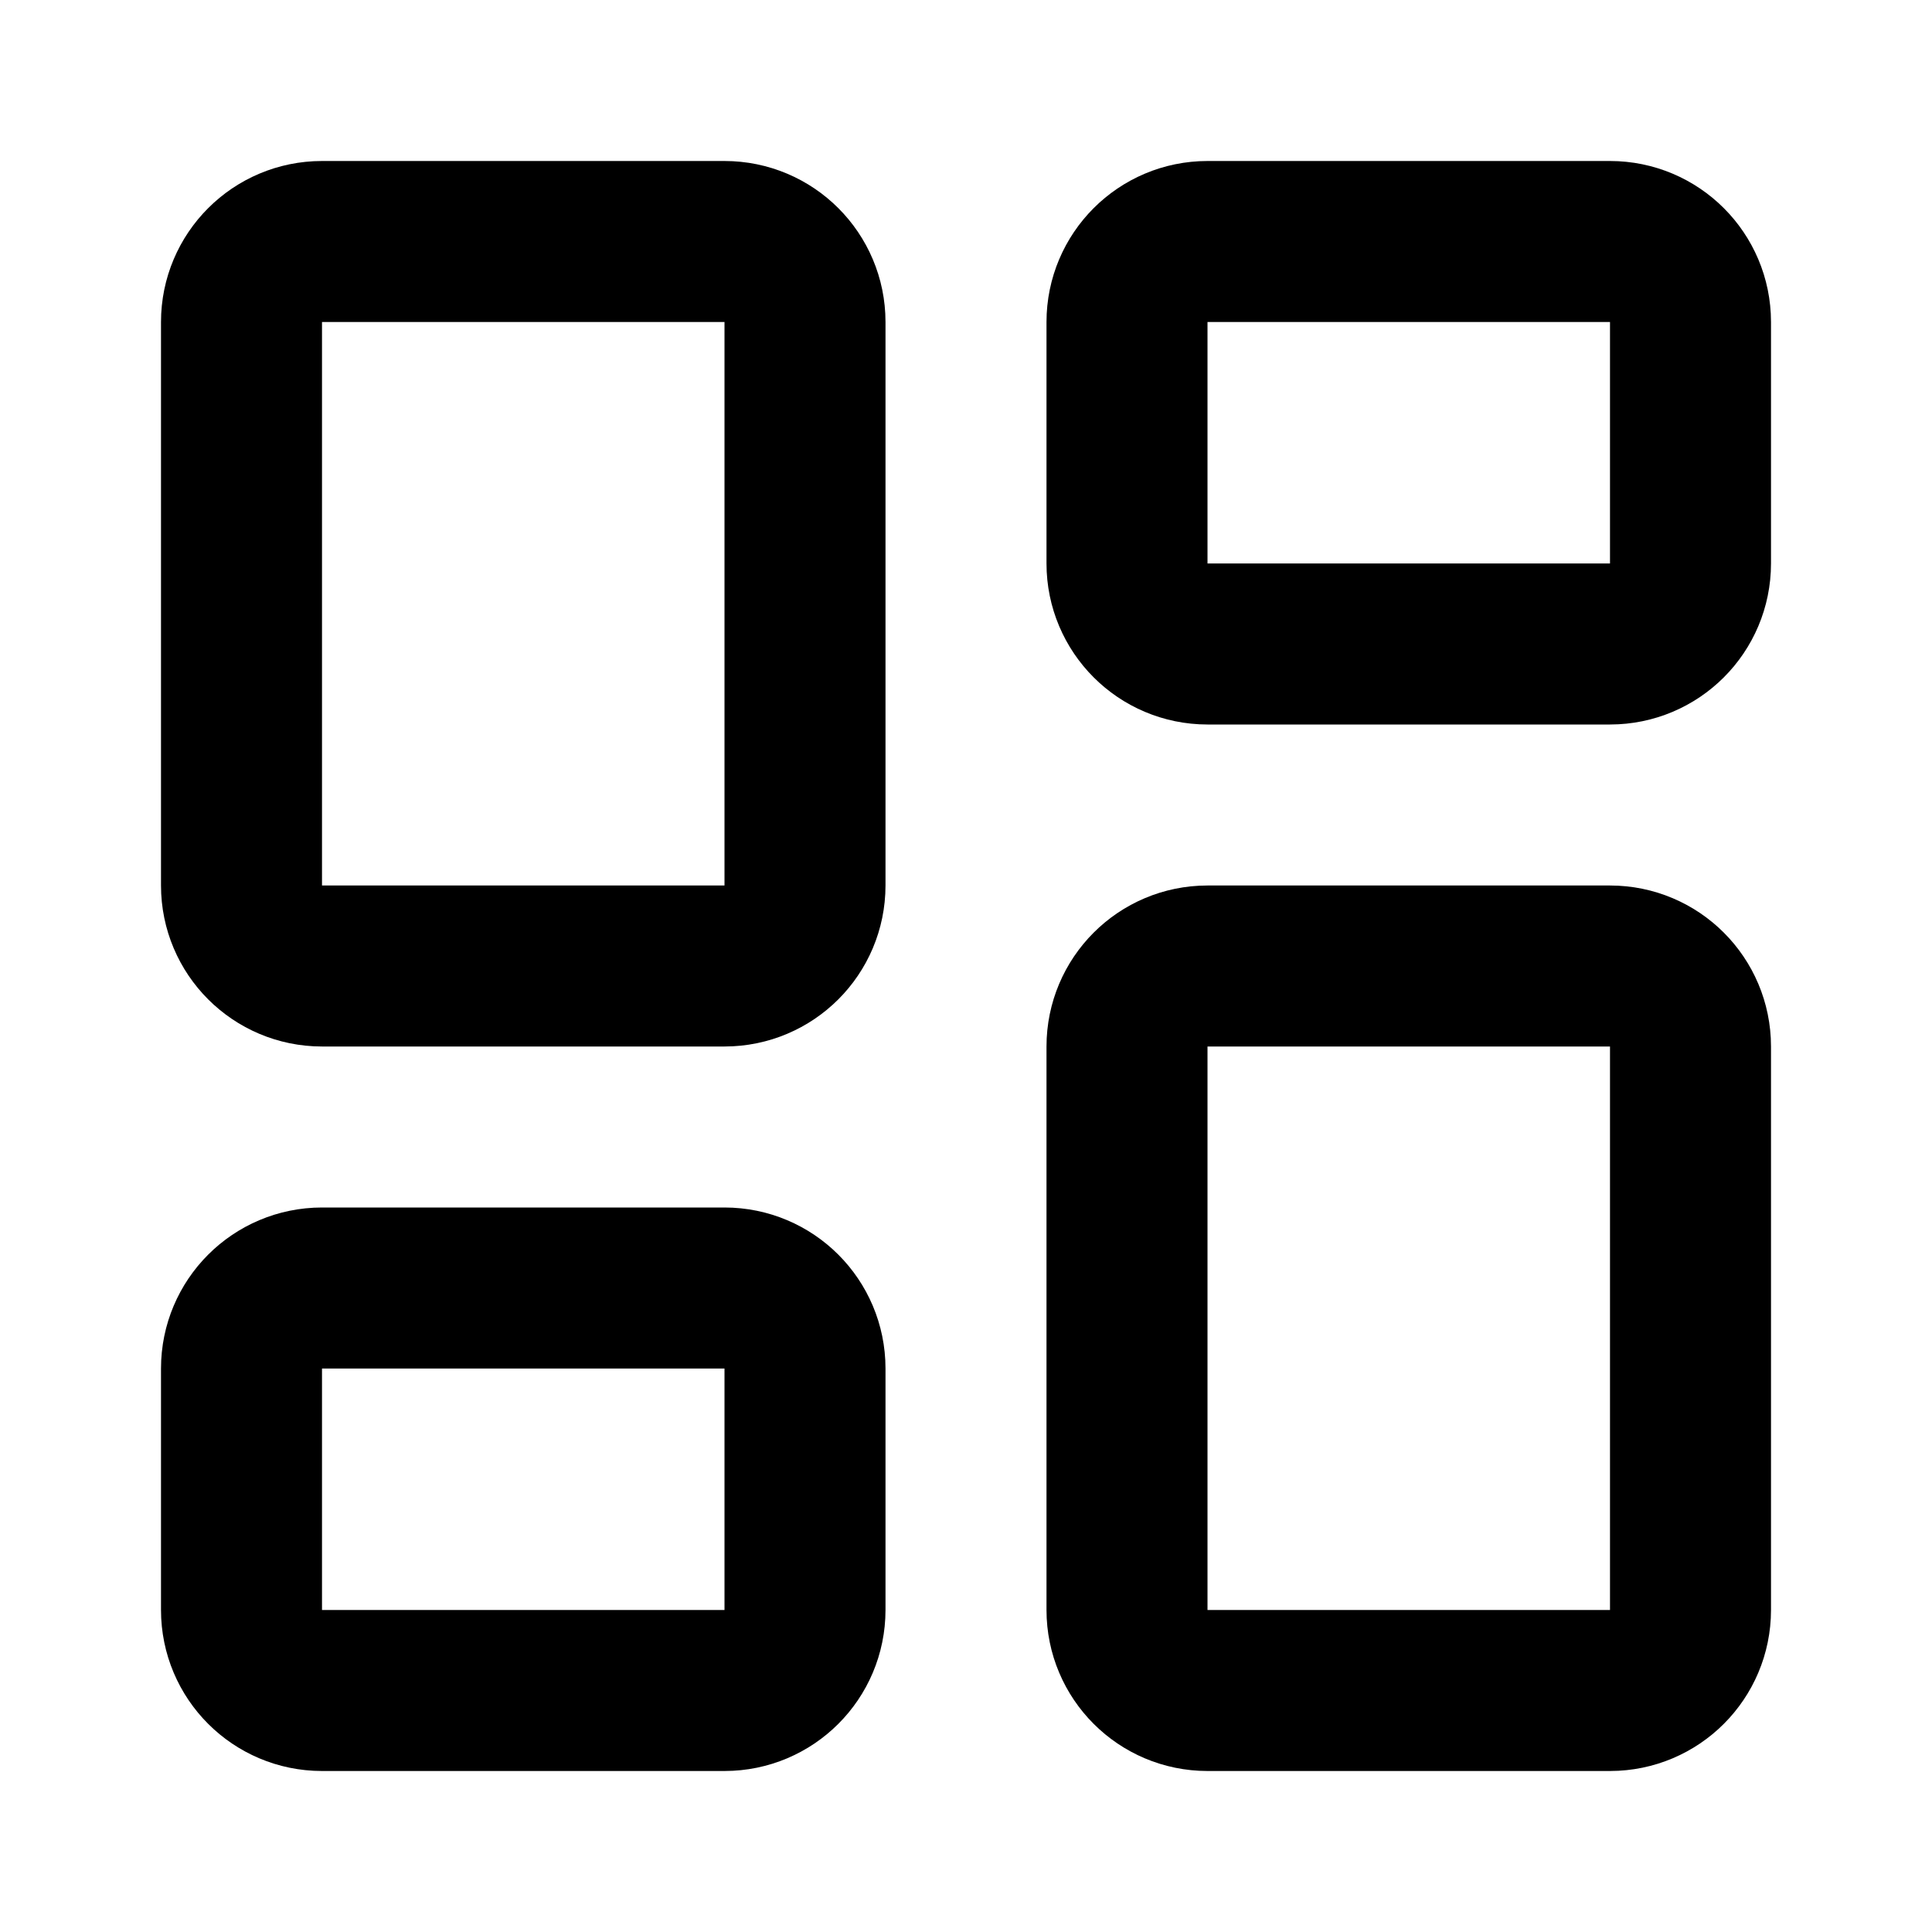
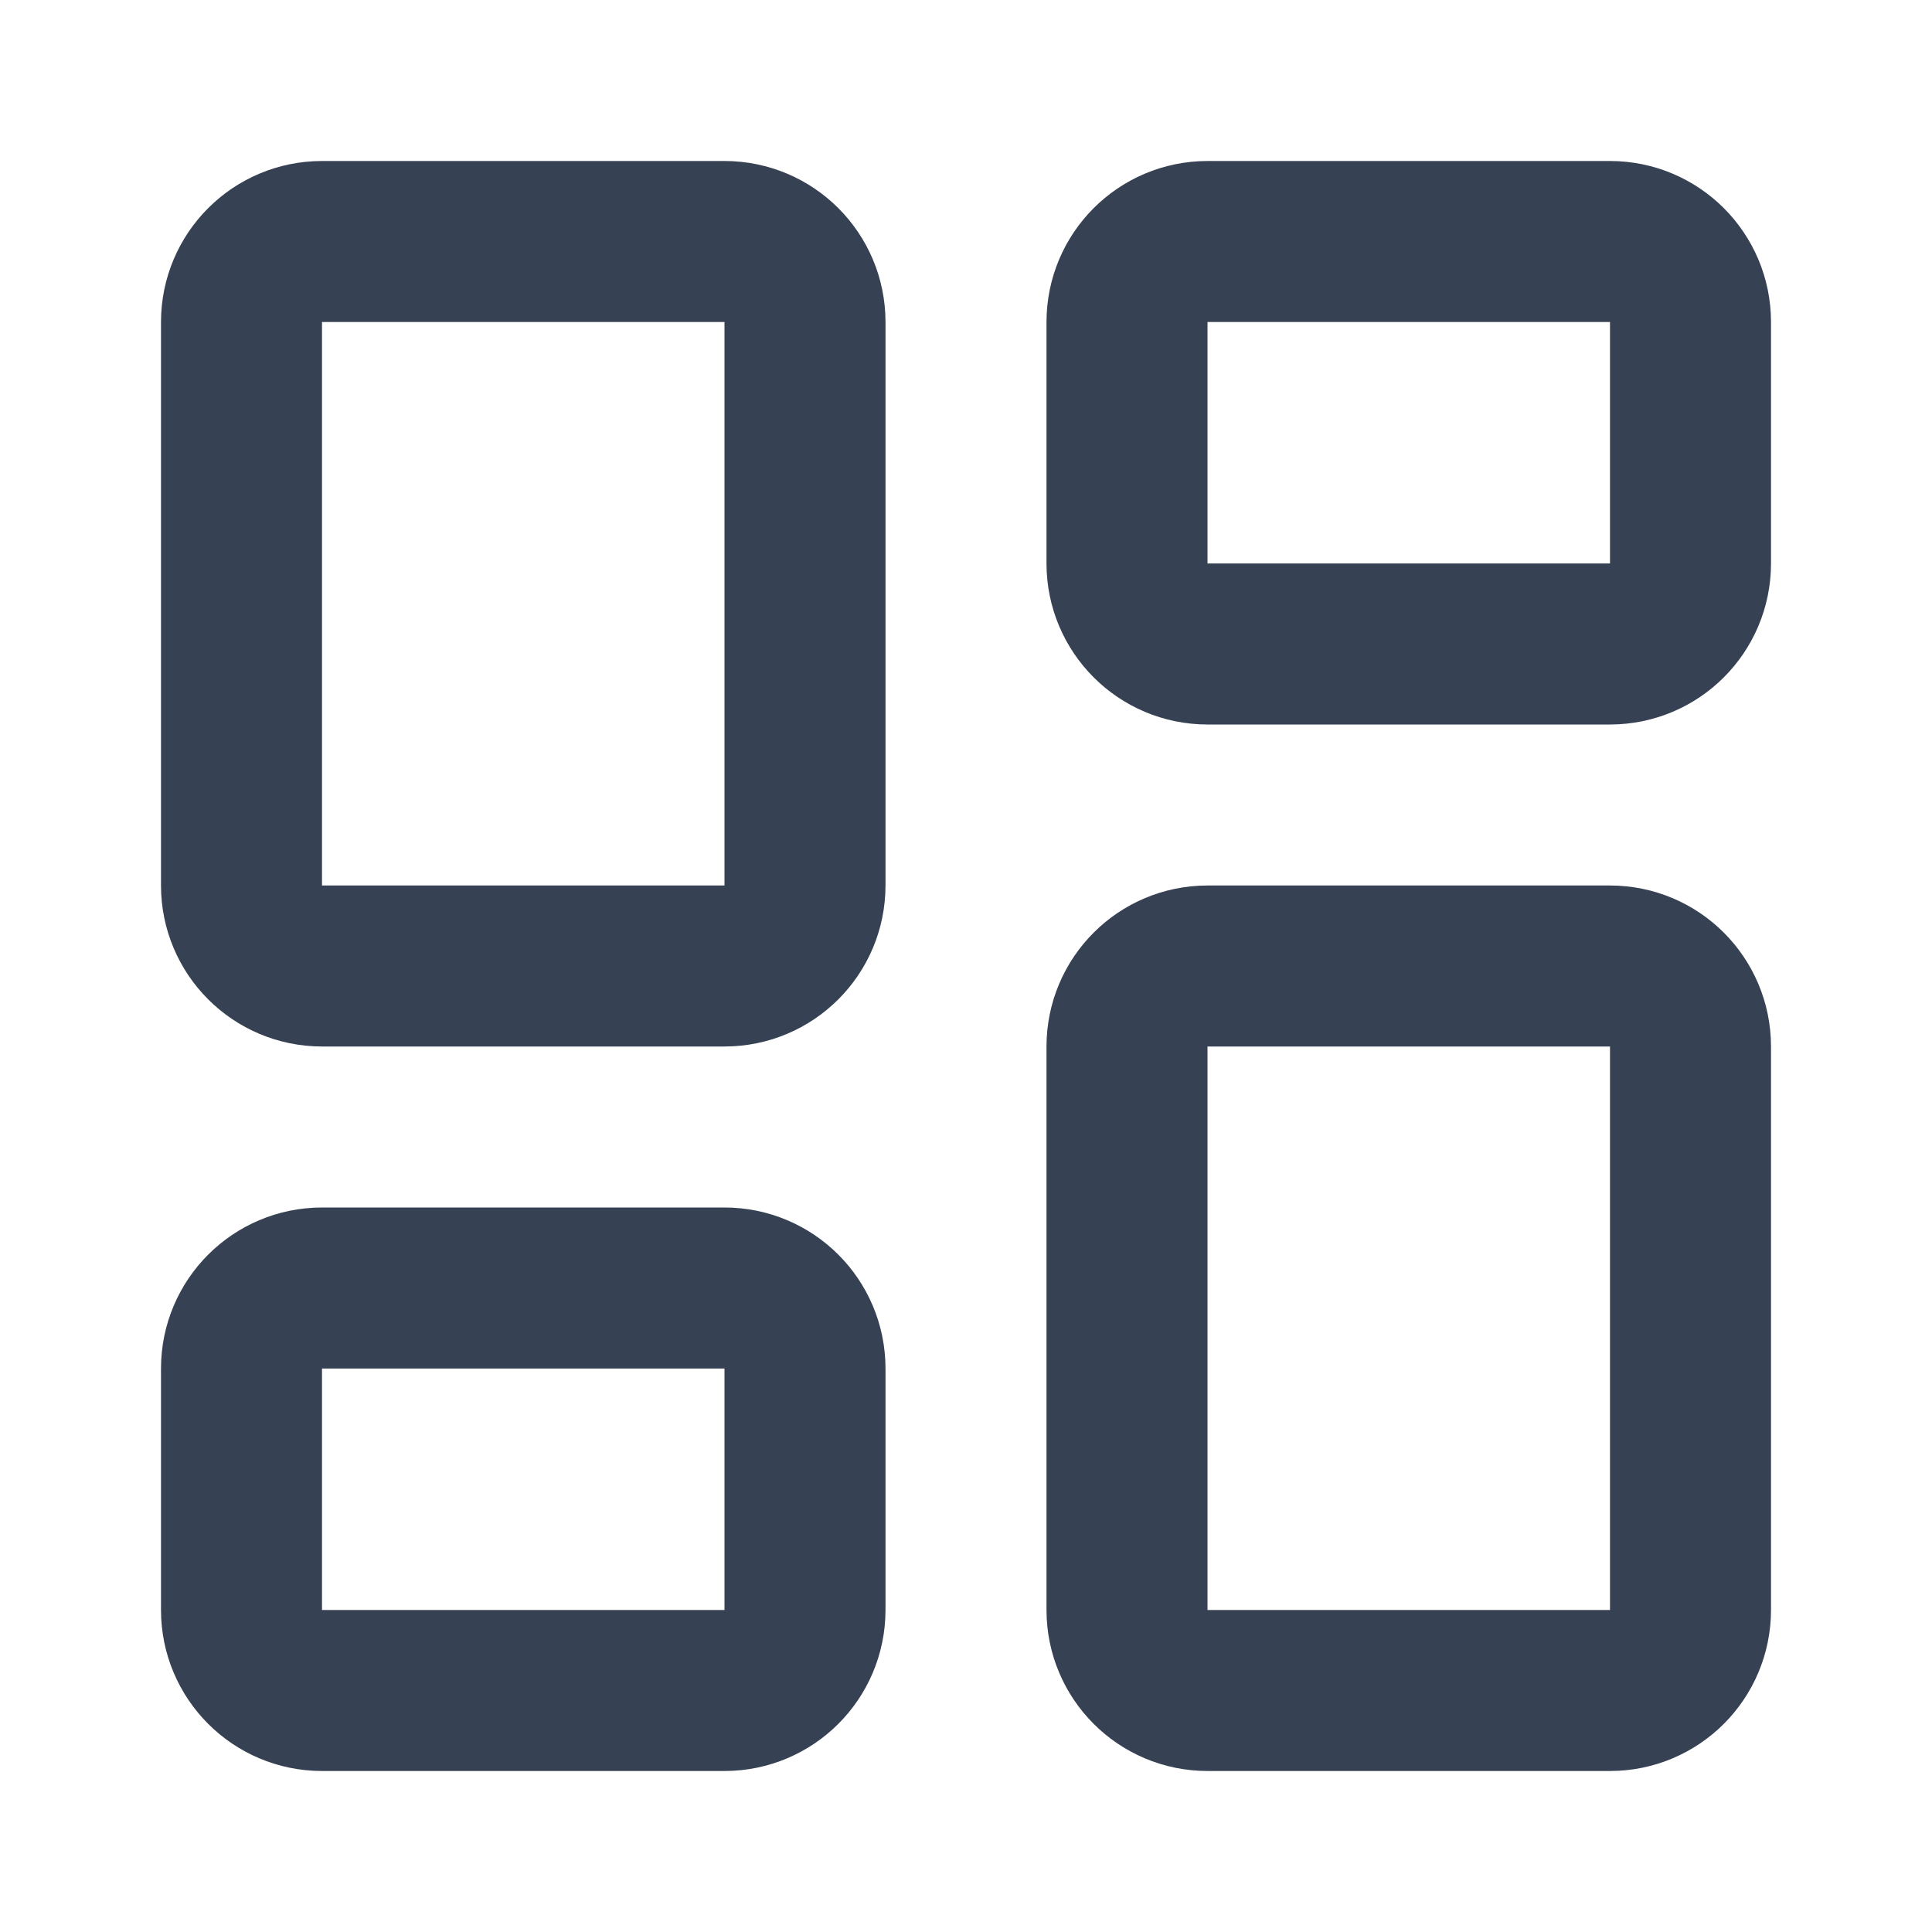
- <svg xmlns="http://www.w3.org/2000/svg" width="24" height="24" viewBox="0 0 24 24" fill="none" stroke="currentColor" stroke-width="2" stroke-linecap="round" stroke-linejoin="round" class="lucide lucide-layout-dashboard h-5 w-5 flex-shrink-0" aria-hidden="true">
+ <svg xmlns="http://www.w3.org/2000/svg" width="16" height="16" viewBox="0 0 24 24" fill="none" stroke="#364153" stroke-width="2" stroke-linecap="round" stroke-linejoin="round" class="lucide lucide-layout-dashboard h-5 w-5 flex-shrink-0" aria-hidden="true">
  <rect width="7" height="9" x="3" y="3" rx="1" />
  <rect width="7" height="5" x="14" y="3" rx="1" />
  <rect width="7" height="9" x="14" y="12" rx="1" />
  <rect width="7" height="5" x="3" y="16" rx="1" />
</svg>
